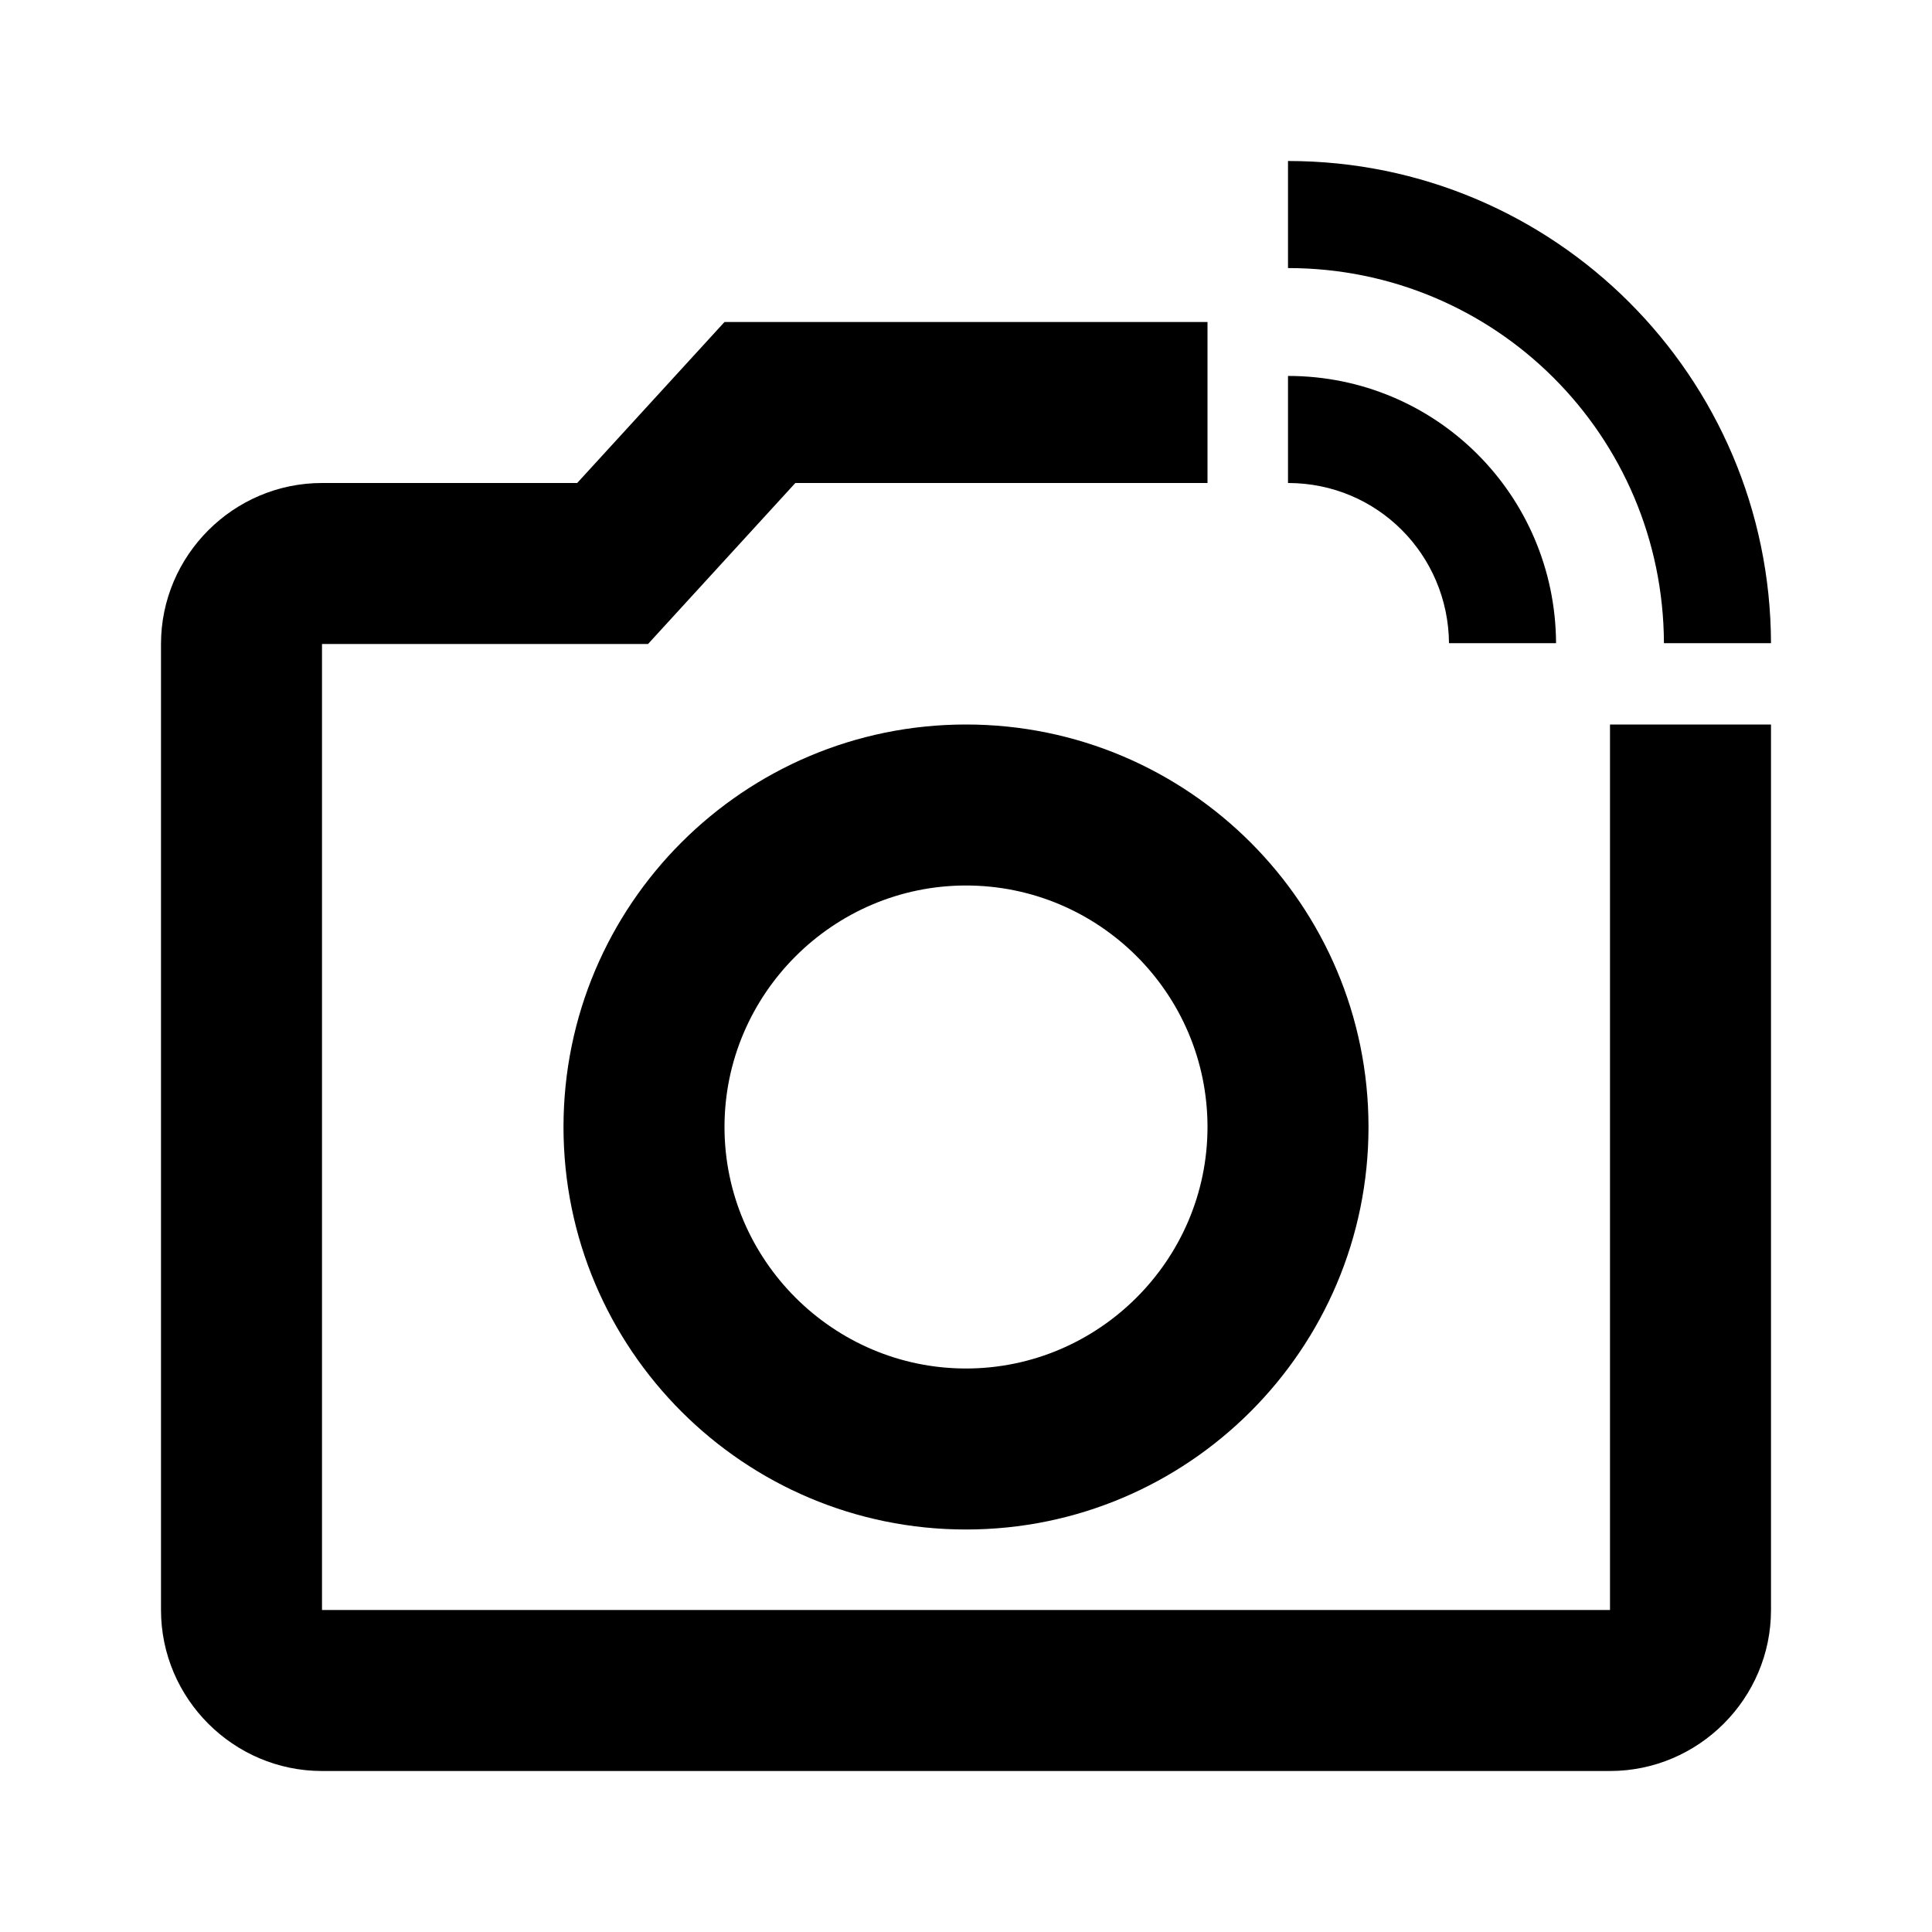
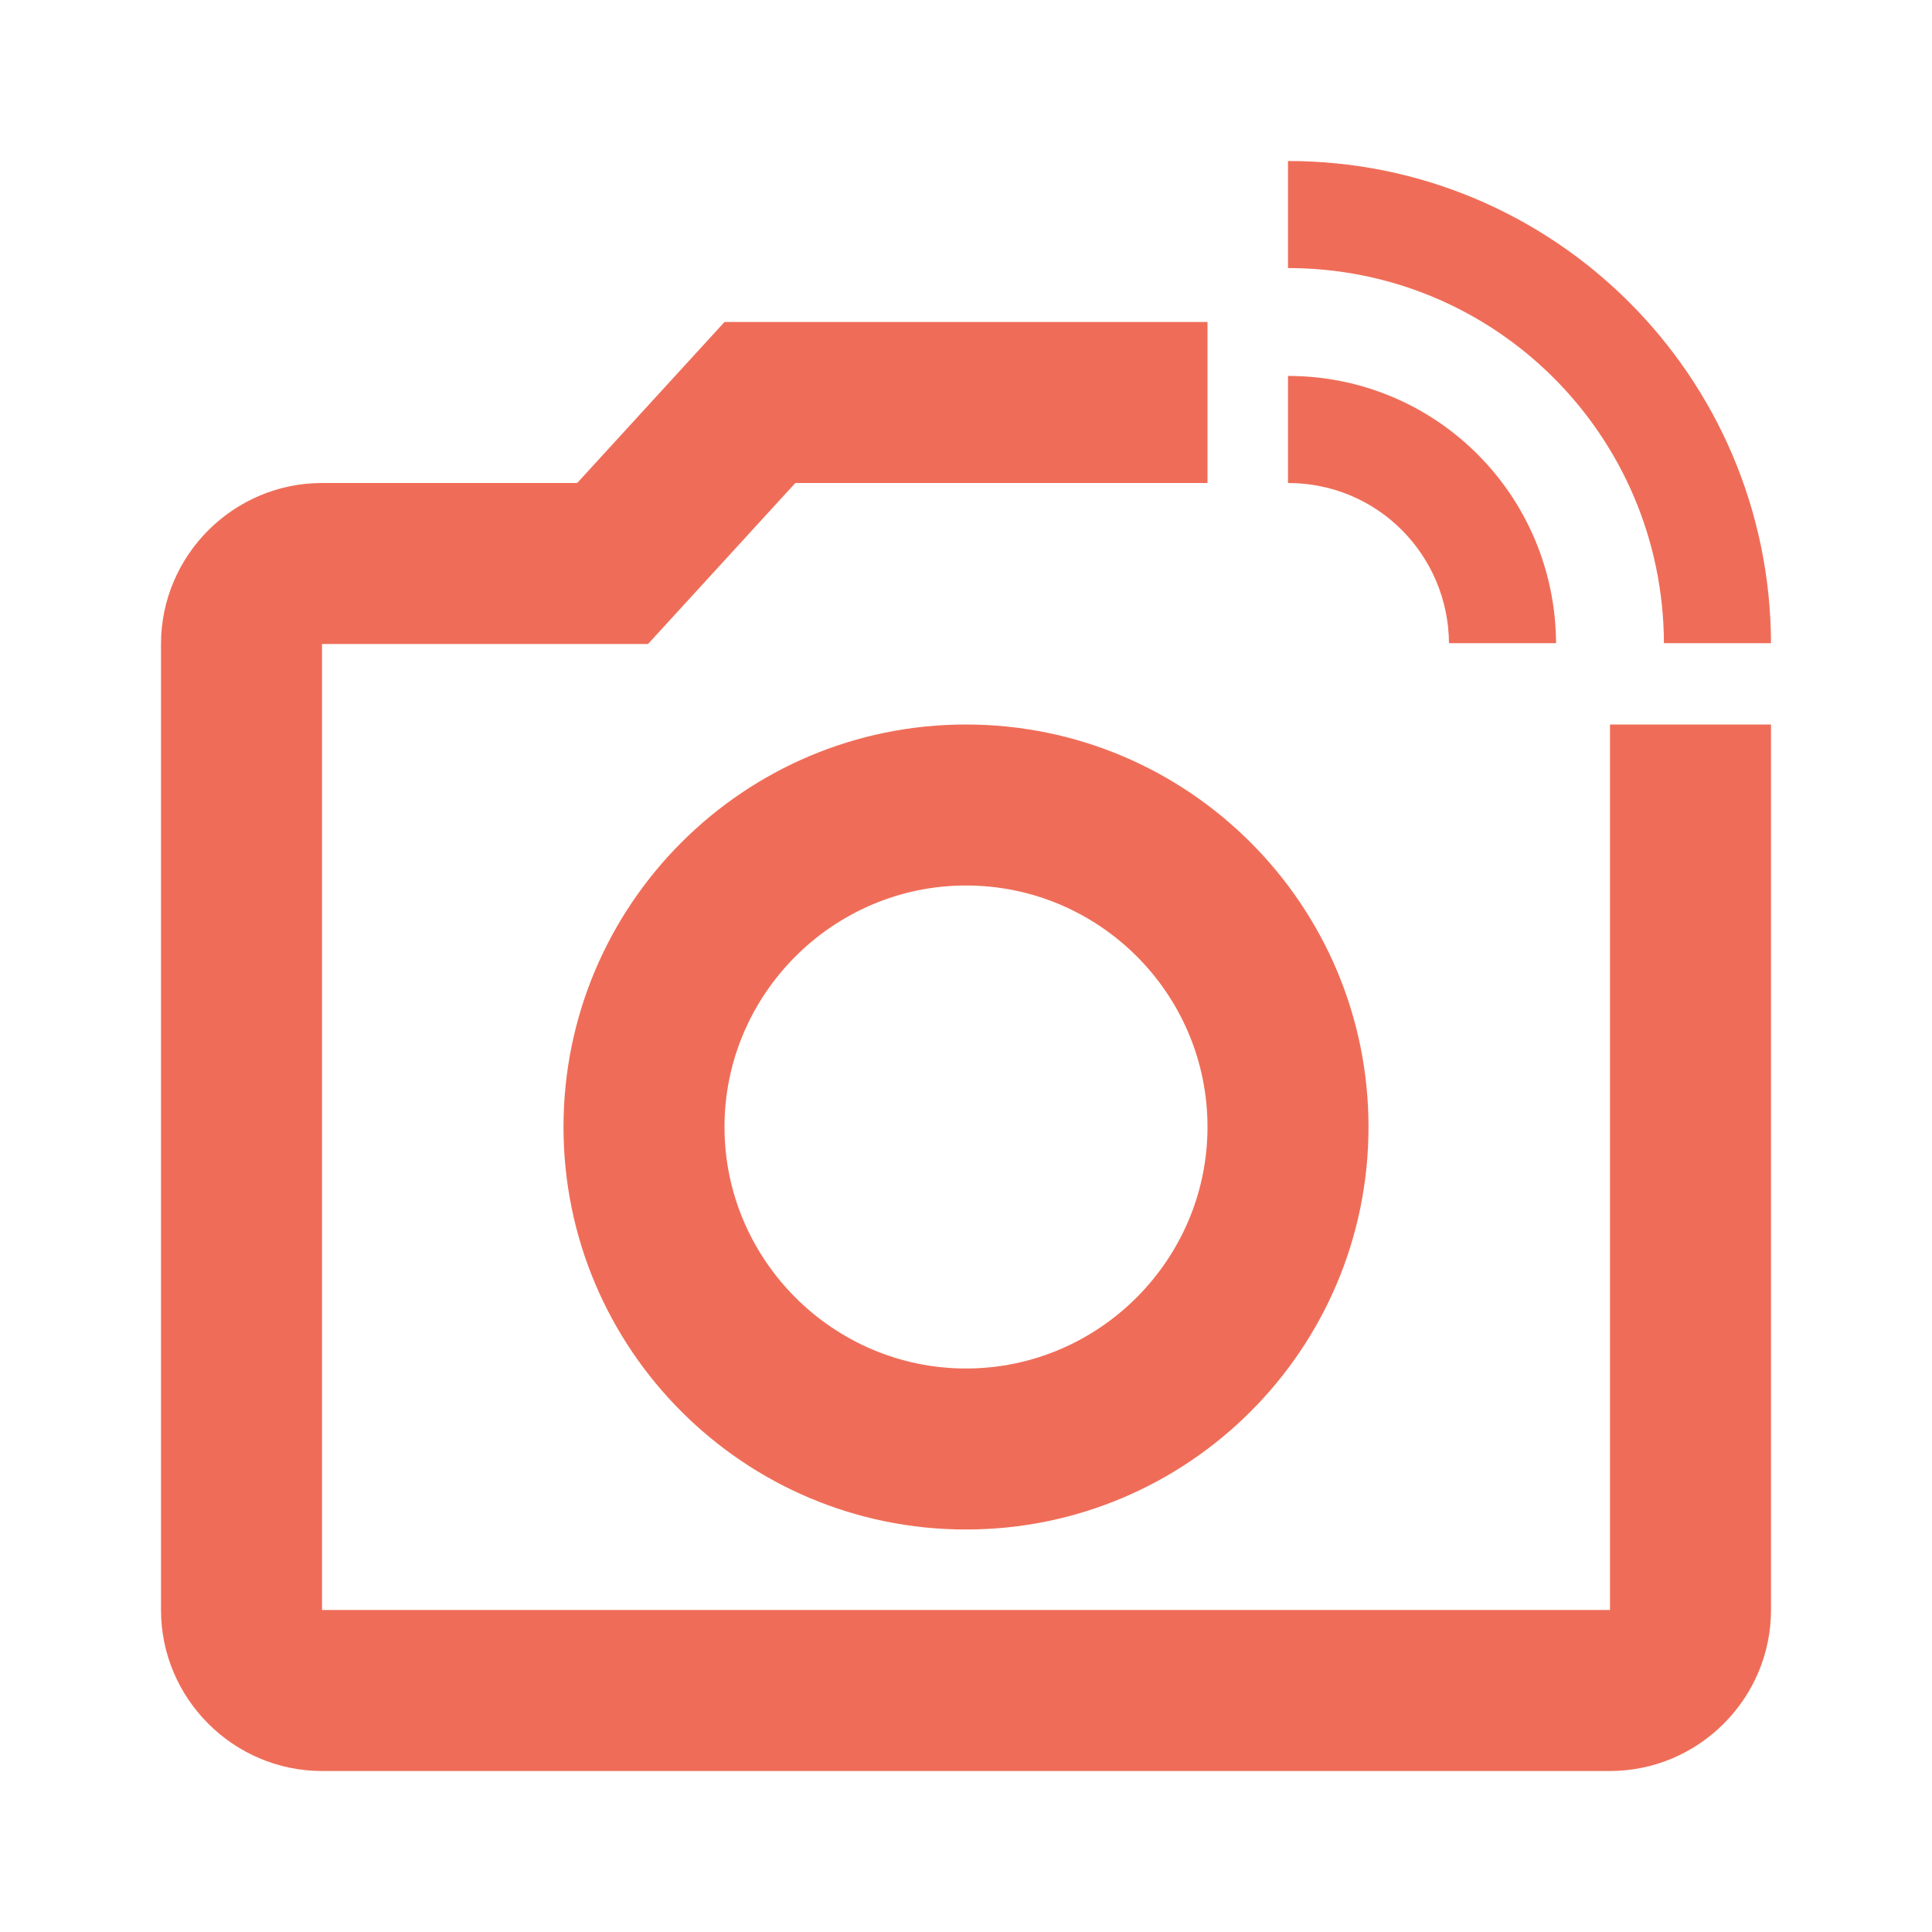
- <svg xmlns="http://www.w3.org/2000/svg" height="24px" viewBox="0 0 24 24" width="24px" fill="#000000">
+ <svg xmlns="http://www.w3.org/2000/svg" height="24px" viewBox="0 0 24 24" width="24px" fill="#EF6D58">
  <path d="M0 0h24v24H0V0z" fill="none" />
  <path d="M20 9v11H4V8h4.05l1.83-2H15V4H9L7.17 6H4c-1.1 0-2 .9-2 2v12c0 1.1.9 2 2 2h16c1.1 0 2-.9 2-2V9h-2zm.67-1.01H22C21.99 4.68 19.31 2 16 2v1.33c2.58 0 4.66 2.08 4.67 4.66zm-2.67 0h1.33c-.01-1.84-1.49-3.32-3.33-3.32V6c1.11 0 1.99.89 2 1.99zM7 14c0 2.76 2.24 5 5 5s5-2.24 5-5-2.24-5-5-5-5 2.24-5 5zm8 0c0 1.65-1.35 3-3 3s-3-1.35-3-3 1.35-3 3-3 3 1.34 3 3z" />
</svg>
